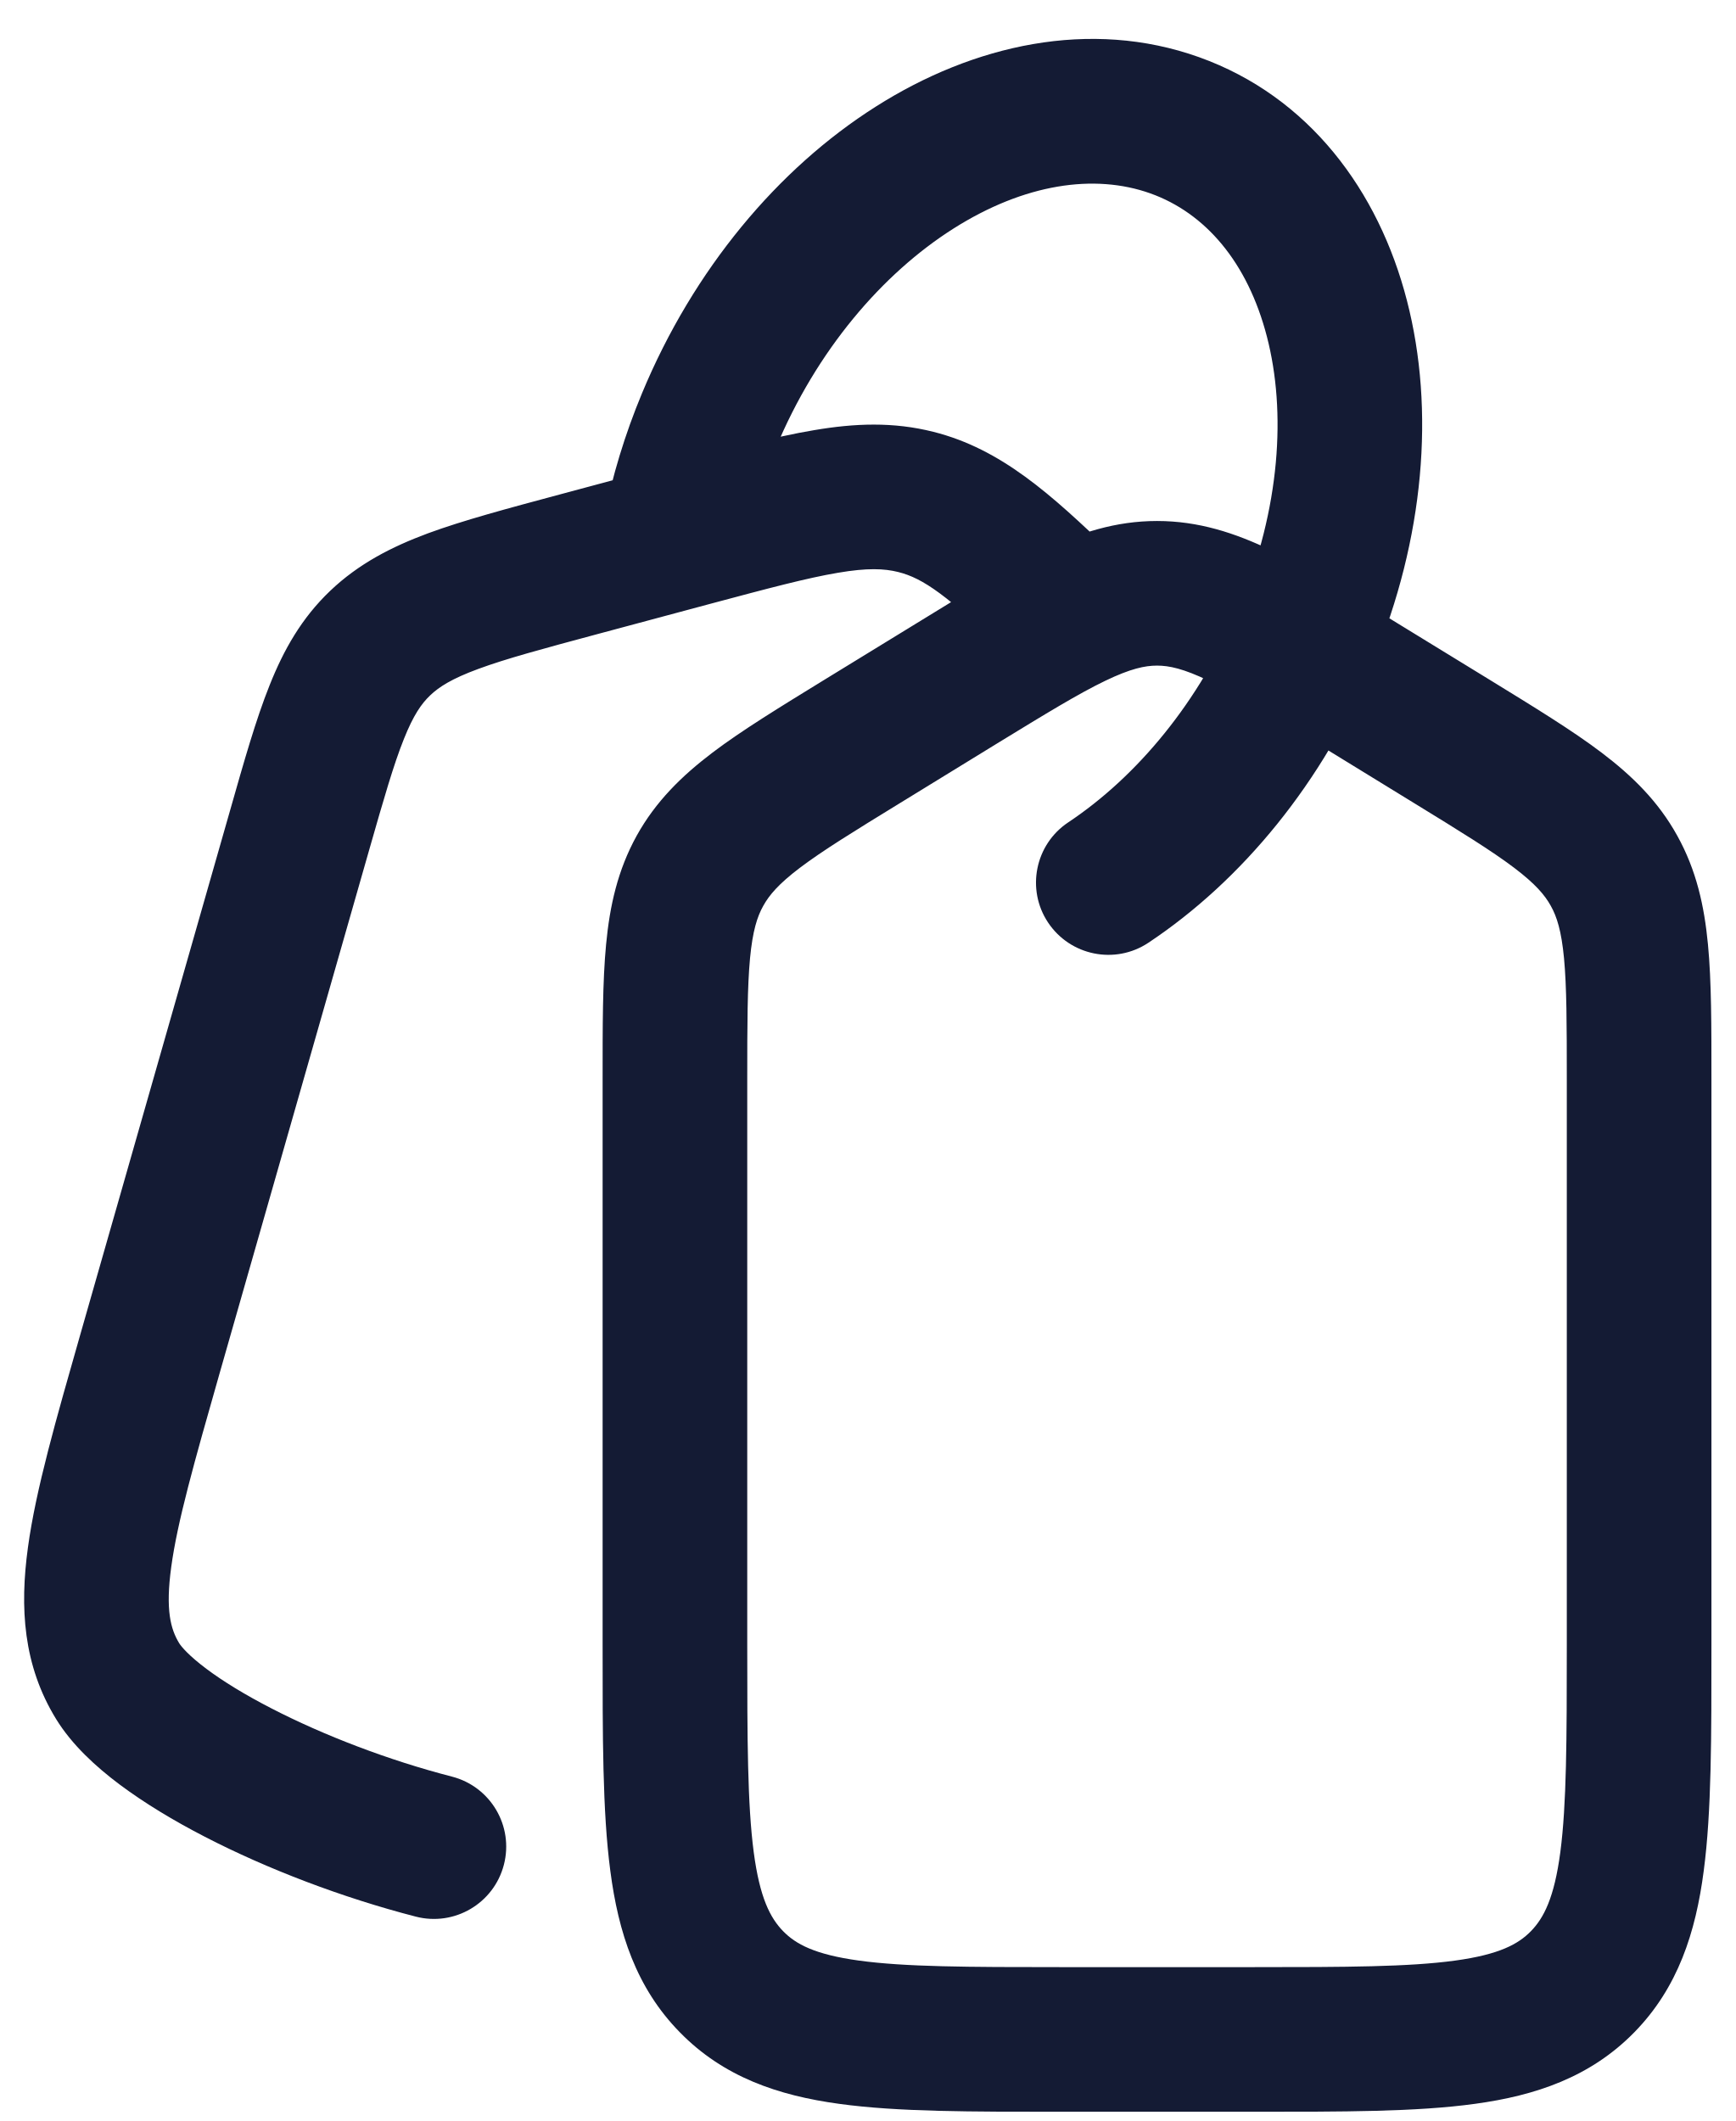
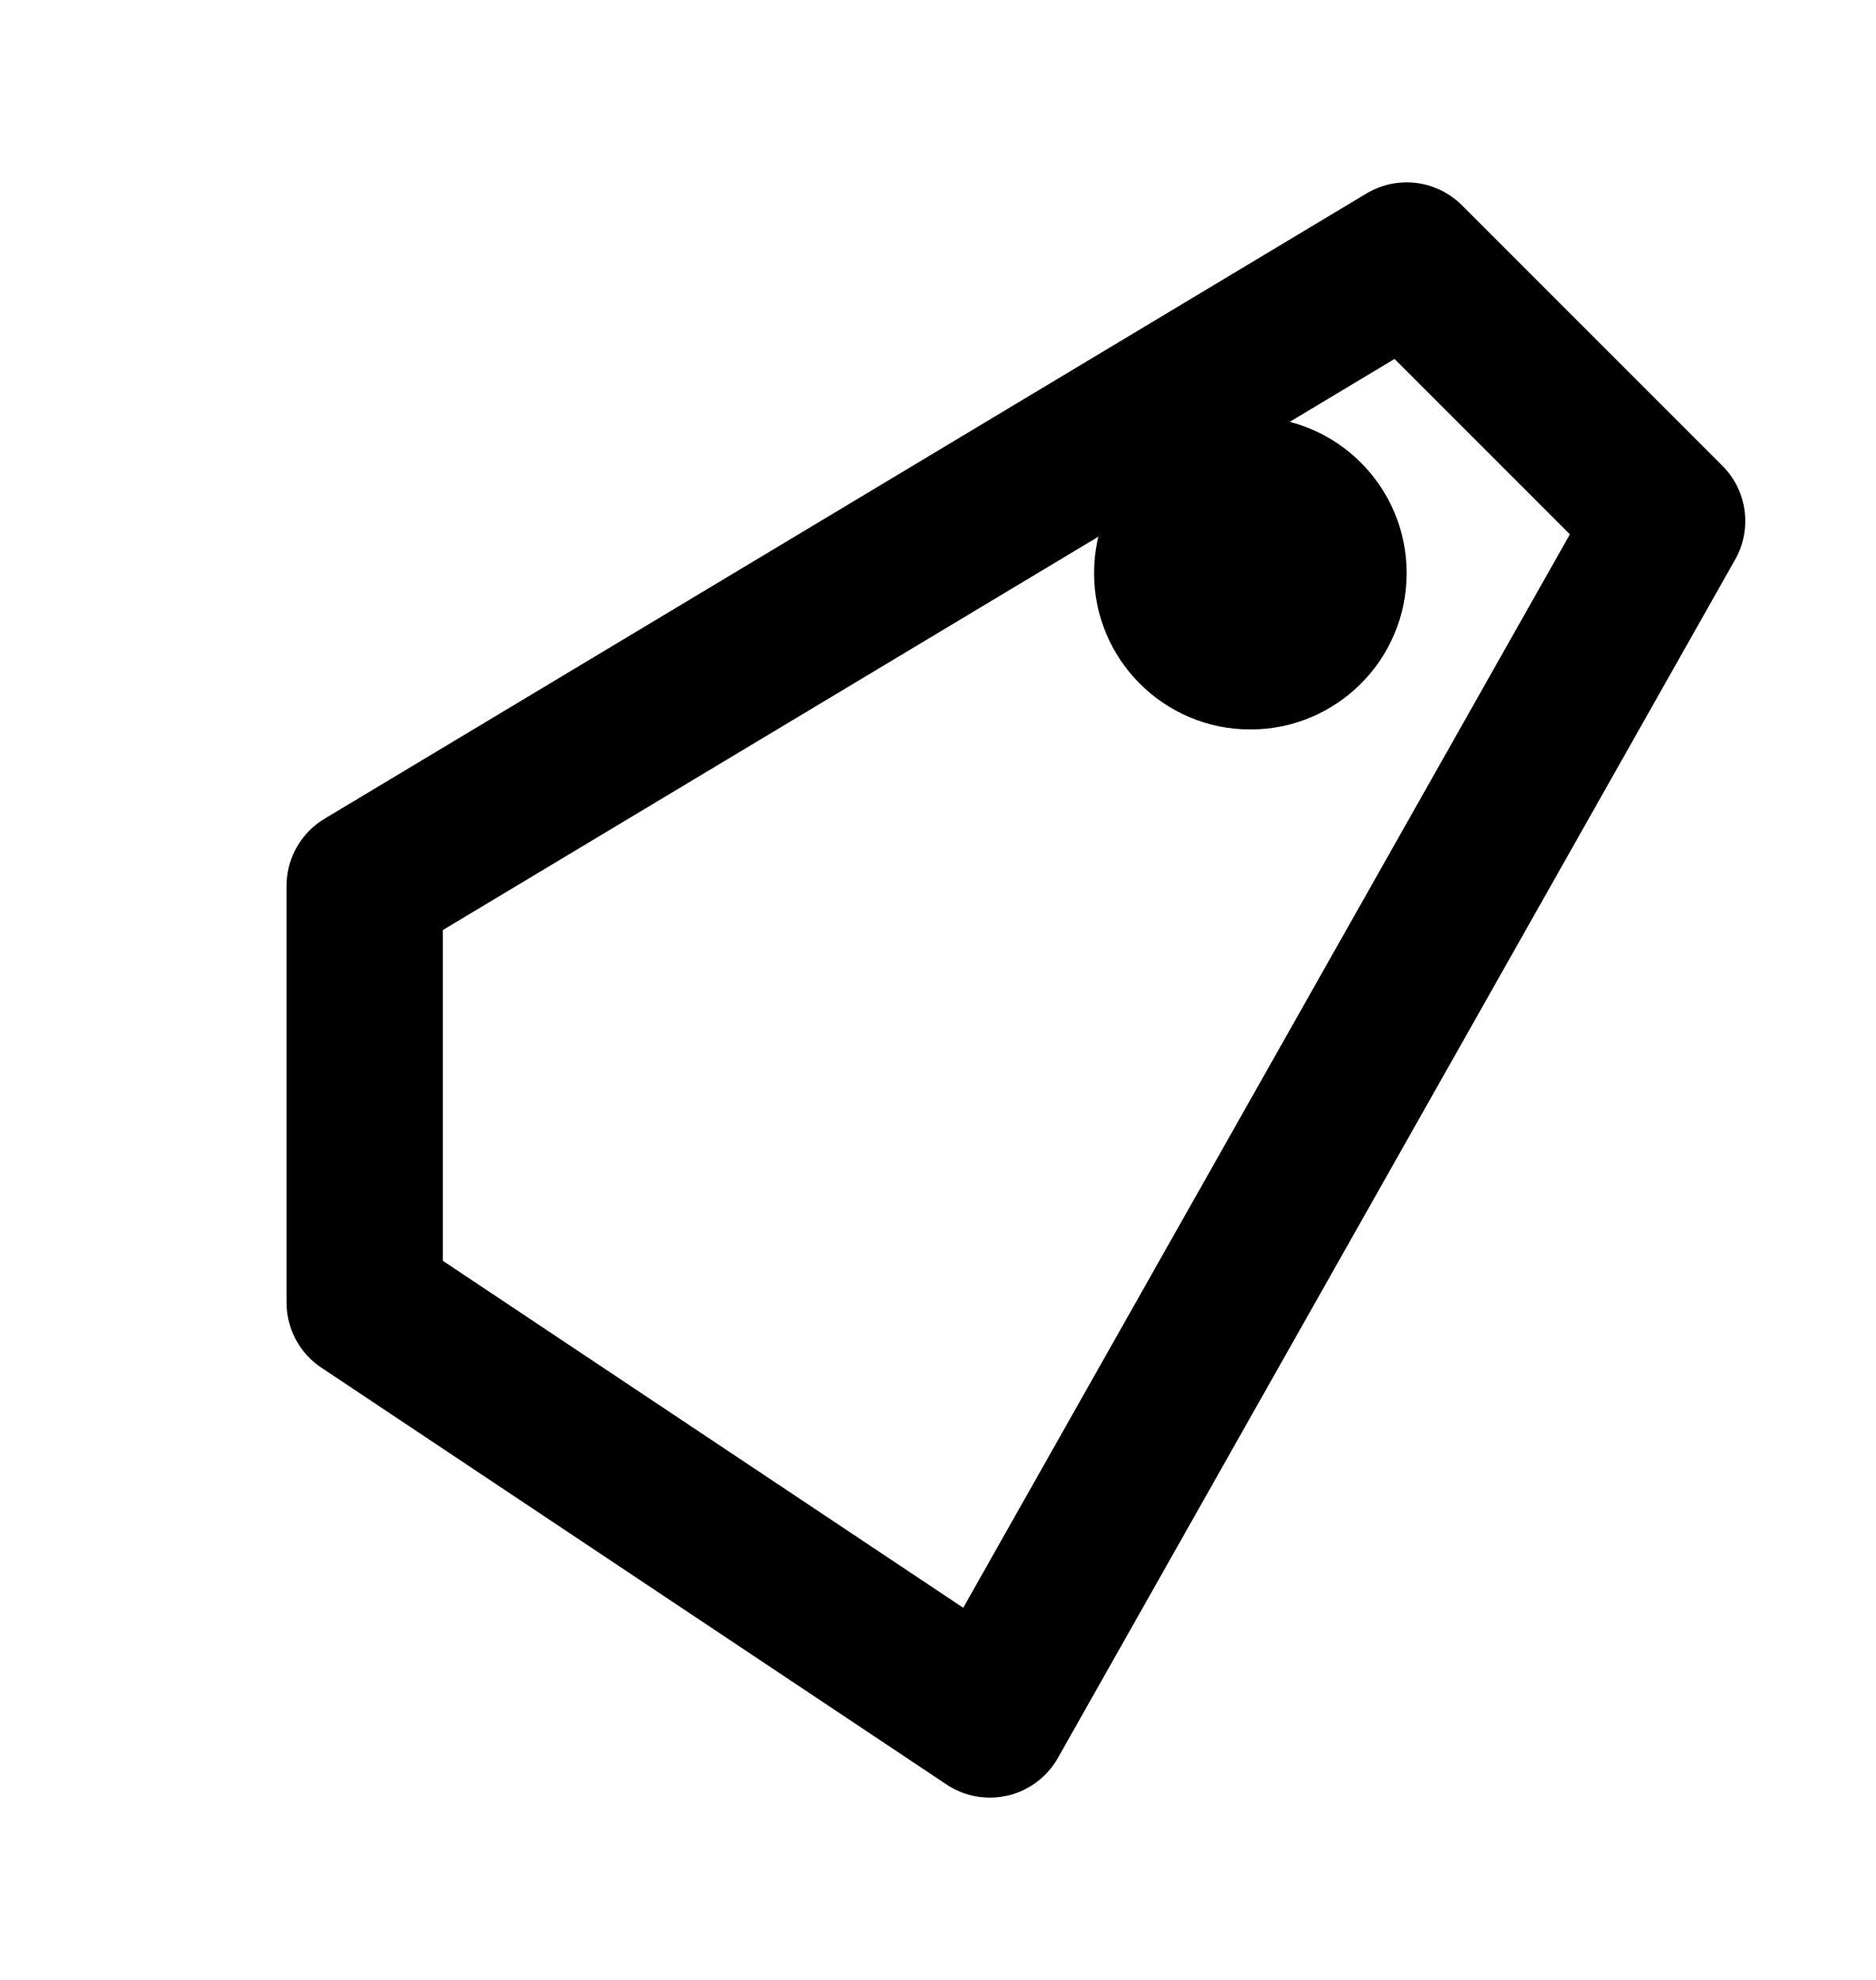
- <svg xmlns="http://www.w3.org/2000/svg" width="18" height="22" viewBox="0 0 18 22" fill="none">
-   <path d="M14.058 7.077L13.666 7.716V7.716L14.058 7.077ZM15.058 7.691L15.45 7.051V7.051L15.058 7.691ZM9.942 7.077L9.55 6.438V6.438L9.942 7.077ZM8.942 7.691L9.334 8.33L8.942 7.691ZM7.586 20.555L8.122 20.031L8.122 20.031L7.586 20.555ZM7.26 9.033L7.916 9.396H7.916L7.26 9.033ZM16.414 20.555L15.878 20.031L15.878 20.031L16.414 20.555ZM16.74 9.033L16.084 9.396L16.084 9.396L16.74 9.033ZM7.173 5.539L7.367 6.263L7.173 5.539ZM5.999 5.854L5.805 5.129L5.999 5.854ZM3.107 8.613L3.828 8.819L3.107 8.613ZM1.553 14.051L2.274 14.257L1.553 14.051ZM1.221 17.438L0.582 17.831L0.582 17.831L1.221 17.438ZM9.497 5.206L9.68 4.479L9.497 5.206ZM10.481 6.803C10.78 7.09 11.254 7.08 11.541 6.782C11.828 6.483 11.818 6.008 11.519 5.721L10.481 6.803ZM4.312 19.88C4.713 19.984 5.122 19.743 5.226 19.342C5.33 18.941 5.089 18.532 4.688 18.428L4.312 19.88ZM7.351 4.366L6.659 4.078L7.351 4.366ZM12.184 1.3L12.436 0.593H12.436L12.184 1.3ZM13.547 6.581L12.854 6.293L13.547 6.581ZM11.079 8.53C10.735 8.759 10.641 9.225 10.87 9.569C11.1 9.914 11.565 10.008 11.91 9.779L11.079 8.53ZM6.264 5.373C6.184 5.78 6.449 6.174 6.855 6.254C7.262 6.334 7.656 6.069 7.736 5.663L6.264 5.373ZM13.666 7.716L14.666 8.33L15.45 7.051L14.45 6.438L13.666 7.716ZM16.25 11.198V17.064H17.75V11.198H16.25ZM9.55 6.438L8.55 7.051L9.334 8.33L10.334 7.716L9.55 6.438ZM6.25 11.198V17.064H7.75V11.198H6.25ZM13 20.404H11V21.904H13V20.404ZM6.25 17.064C6.25 18.007 6.248 18.788 6.33 19.406C6.413 20.043 6.597 20.617 7.05 21.079L8.122 20.031C7.989 19.894 7.88 19.687 7.817 19.21C7.752 18.713 7.75 18.049 7.75 17.064H6.25ZM11 20.404C10.036 20.404 9.389 20.402 8.908 20.336C8.449 20.273 8.253 20.165 8.122 20.031L7.05 21.079C7.504 21.544 8.072 21.736 8.703 21.822C9.311 21.906 10.079 21.904 11 21.904V20.404ZM8.55 7.051C8.088 7.335 7.695 7.575 7.39 7.806C7.071 8.048 6.801 8.312 6.603 8.669L7.916 9.396C7.978 9.284 8.075 9.169 8.295 9.002C8.529 8.825 8.848 8.628 9.334 8.33L8.55 7.051ZM7.75 11.198C7.75 10.619 7.751 10.236 7.779 9.938C7.806 9.656 7.853 9.508 7.916 9.396L6.603 8.669C6.406 9.026 6.324 9.396 6.286 9.796C6.249 10.181 6.25 10.647 6.25 11.198H7.75ZM16.25 17.064C16.25 18.049 16.248 18.713 16.183 19.21C16.12 19.687 16.011 19.894 15.878 20.031L16.951 21.079C17.403 20.617 17.587 20.043 17.67 19.406C17.752 18.788 17.75 18.007 17.75 17.064H16.25ZM13 21.904C13.921 21.904 14.689 21.906 15.297 21.822C15.928 21.736 16.496 21.544 16.951 21.079L15.878 20.031C15.747 20.165 15.551 20.273 15.092 20.336C14.611 20.402 13.964 20.404 13 20.404V21.904ZM14.666 8.33C15.152 8.628 15.471 8.825 15.705 9.002C15.925 9.169 16.022 9.284 16.084 9.396L17.396 8.669C17.199 8.312 16.929 8.048 16.61 7.806C16.305 7.575 15.912 7.335 15.45 7.051L14.666 8.33ZM17.75 11.198C17.75 10.647 17.751 10.181 17.714 9.796C17.676 9.396 17.594 9.026 17.396 8.669L16.084 9.396C16.147 9.508 16.194 9.656 16.221 9.938C16.249 10.236 16.25 10.619 16.25 11.198H17.75ZM14.45 6.438C13.962 6.138 13.548 5.883 13.186 5.709C12.808 5.527 12.429 5.404 12 5.404V6.904C12.125 6.904 12.274 6.935 12.536 7.061C12.813 7.194 13.151 7.401 13.666 7.716L14.45 6.438ZM10.334 7.716C10.849 7.401 11.187 7.194 11.464 7.061C11.726 6.935 11.875 6.904 12 6.904V5.404C11.571 5.404 11.192 5.527 10.814 5.709C10.452 5.883 10.038 6.138 9.55 6.438L10.334 7.716ZM6.978 4.814L5.805 5.129L6.193 6.578L7.367 6.263L6.978 4.814ZM2.386 8.407L0.832 13.845L2.274 14.257L3.828 8.819L2.386 8.407ZM0.832 13.845C0.583 14.718 0.372 15.448 0.29 16.049C0.204 16.674 0.239 17.273 0.582 17.831L1.859 17.045C1.769 16.898 1.715 16.698 1.776 16.253C1.84 15.783 2.013 15.173 2.274 14.257L0.832 13.845ZM5.805 5.129C5.261 5.275 4.805 5.397 4.438 5.532C4.059 5.673 3.72 5.847 3.425 6.128L4.461 7.213C4.553 7.125 4.685 7.04 4.959 6.939C5.245 6.833 5.624 6.731 6.193 6.578L5.805 5.129ZM3.828 8.819C3.982 8.28 4.083 7.929 4.189 7.665C4.288 7.417 4.371 7.299 4.461 7.213L3.425 6.128C3.128 6.411 2.943 6.739 2.796 7.108C2.655 7.46 2.531 7.897 2.386 8.407L3.828 8.819ZM7.367 6.263C7.969 6.102 8.37 5.995 8.691 5.941C8.996 5.889 9.17 5.897 9.315 5.933L9.68 4.479C9.264 4.374 8.865 4.39 8.442 4.462C8.034 4.53 7.553 4.66 6.978 4.814L7.367 6.263ZM11.519 5.721C10.902 5.129 10.384 4.656 9.68 4.479L9.315 5.933C9.574 5.998 9.82 6.169 10.481 6.803L11.519 5.721ZM4.688 18.428C4.032 18.259 3.357 18 2.813 17.719C2.541 17.579 2.313 17.439 2.141 17.31C1.959 17.174 1.881 17.08 1.859 17.045L0.582 17.831C0.746 18.098 0.994 18.325 1.241 18.51C1.498 18.702 1.801 18.885 2.125 19.052C2.773 19.387 3.552 19.684 4.312 19.88L4.688 18.428ZM8.044 4.653C8.468 3.632 9.153 2.838 9.887 2.372C10.625 1.904 11.351 1.799 11.931 2.006L12.436 0.593C11.305 0.189 10.094 0.464 9.083 1.106C8.068 1.749 7.192 2.795 6.659 4.078L8.044 4.653ZM11.931 2.006C12.5 2.209 12.94 2.719 13.14 3.493C13.341 4.27 13.279 5.27 12.854 6.293L14.239 6.869C14.772 5.586 14.885 4.252 14.592 3.118C14.299 1.98 13.578 1.002 12.436 0.593L11.931 2.006ZM12.854 6.293C12.443 7.282 11.788 8.058 11.079 8.53L11.91 9.779C12.884 9.131 13.723 8.112 14.239 6.869L12.854 6.293ZM7.736 5.663C7.801 5.332 7.902 4.993 8.044 4.653L6.659 4.078C6.48 4.508 6.349 4.943 6.264 5.373L7.736 5.663Z" fill="#141B34" />
+ <svg xmlns="http://www.w3.org/2000/svg" width="18" height="19" viewBox="0 0 18 19" fill="none">
+   <path d="M3.5 8.5L13.5 2.5L16 5L9.5 16.5L3.5 12.5V8.5Z" stroke="#000000" stroke-width="1.5" stroke-linejoin="round" />
+   <circle cx="12" cy="5.5" r="1.5" fill="#000000" />
</svg>
